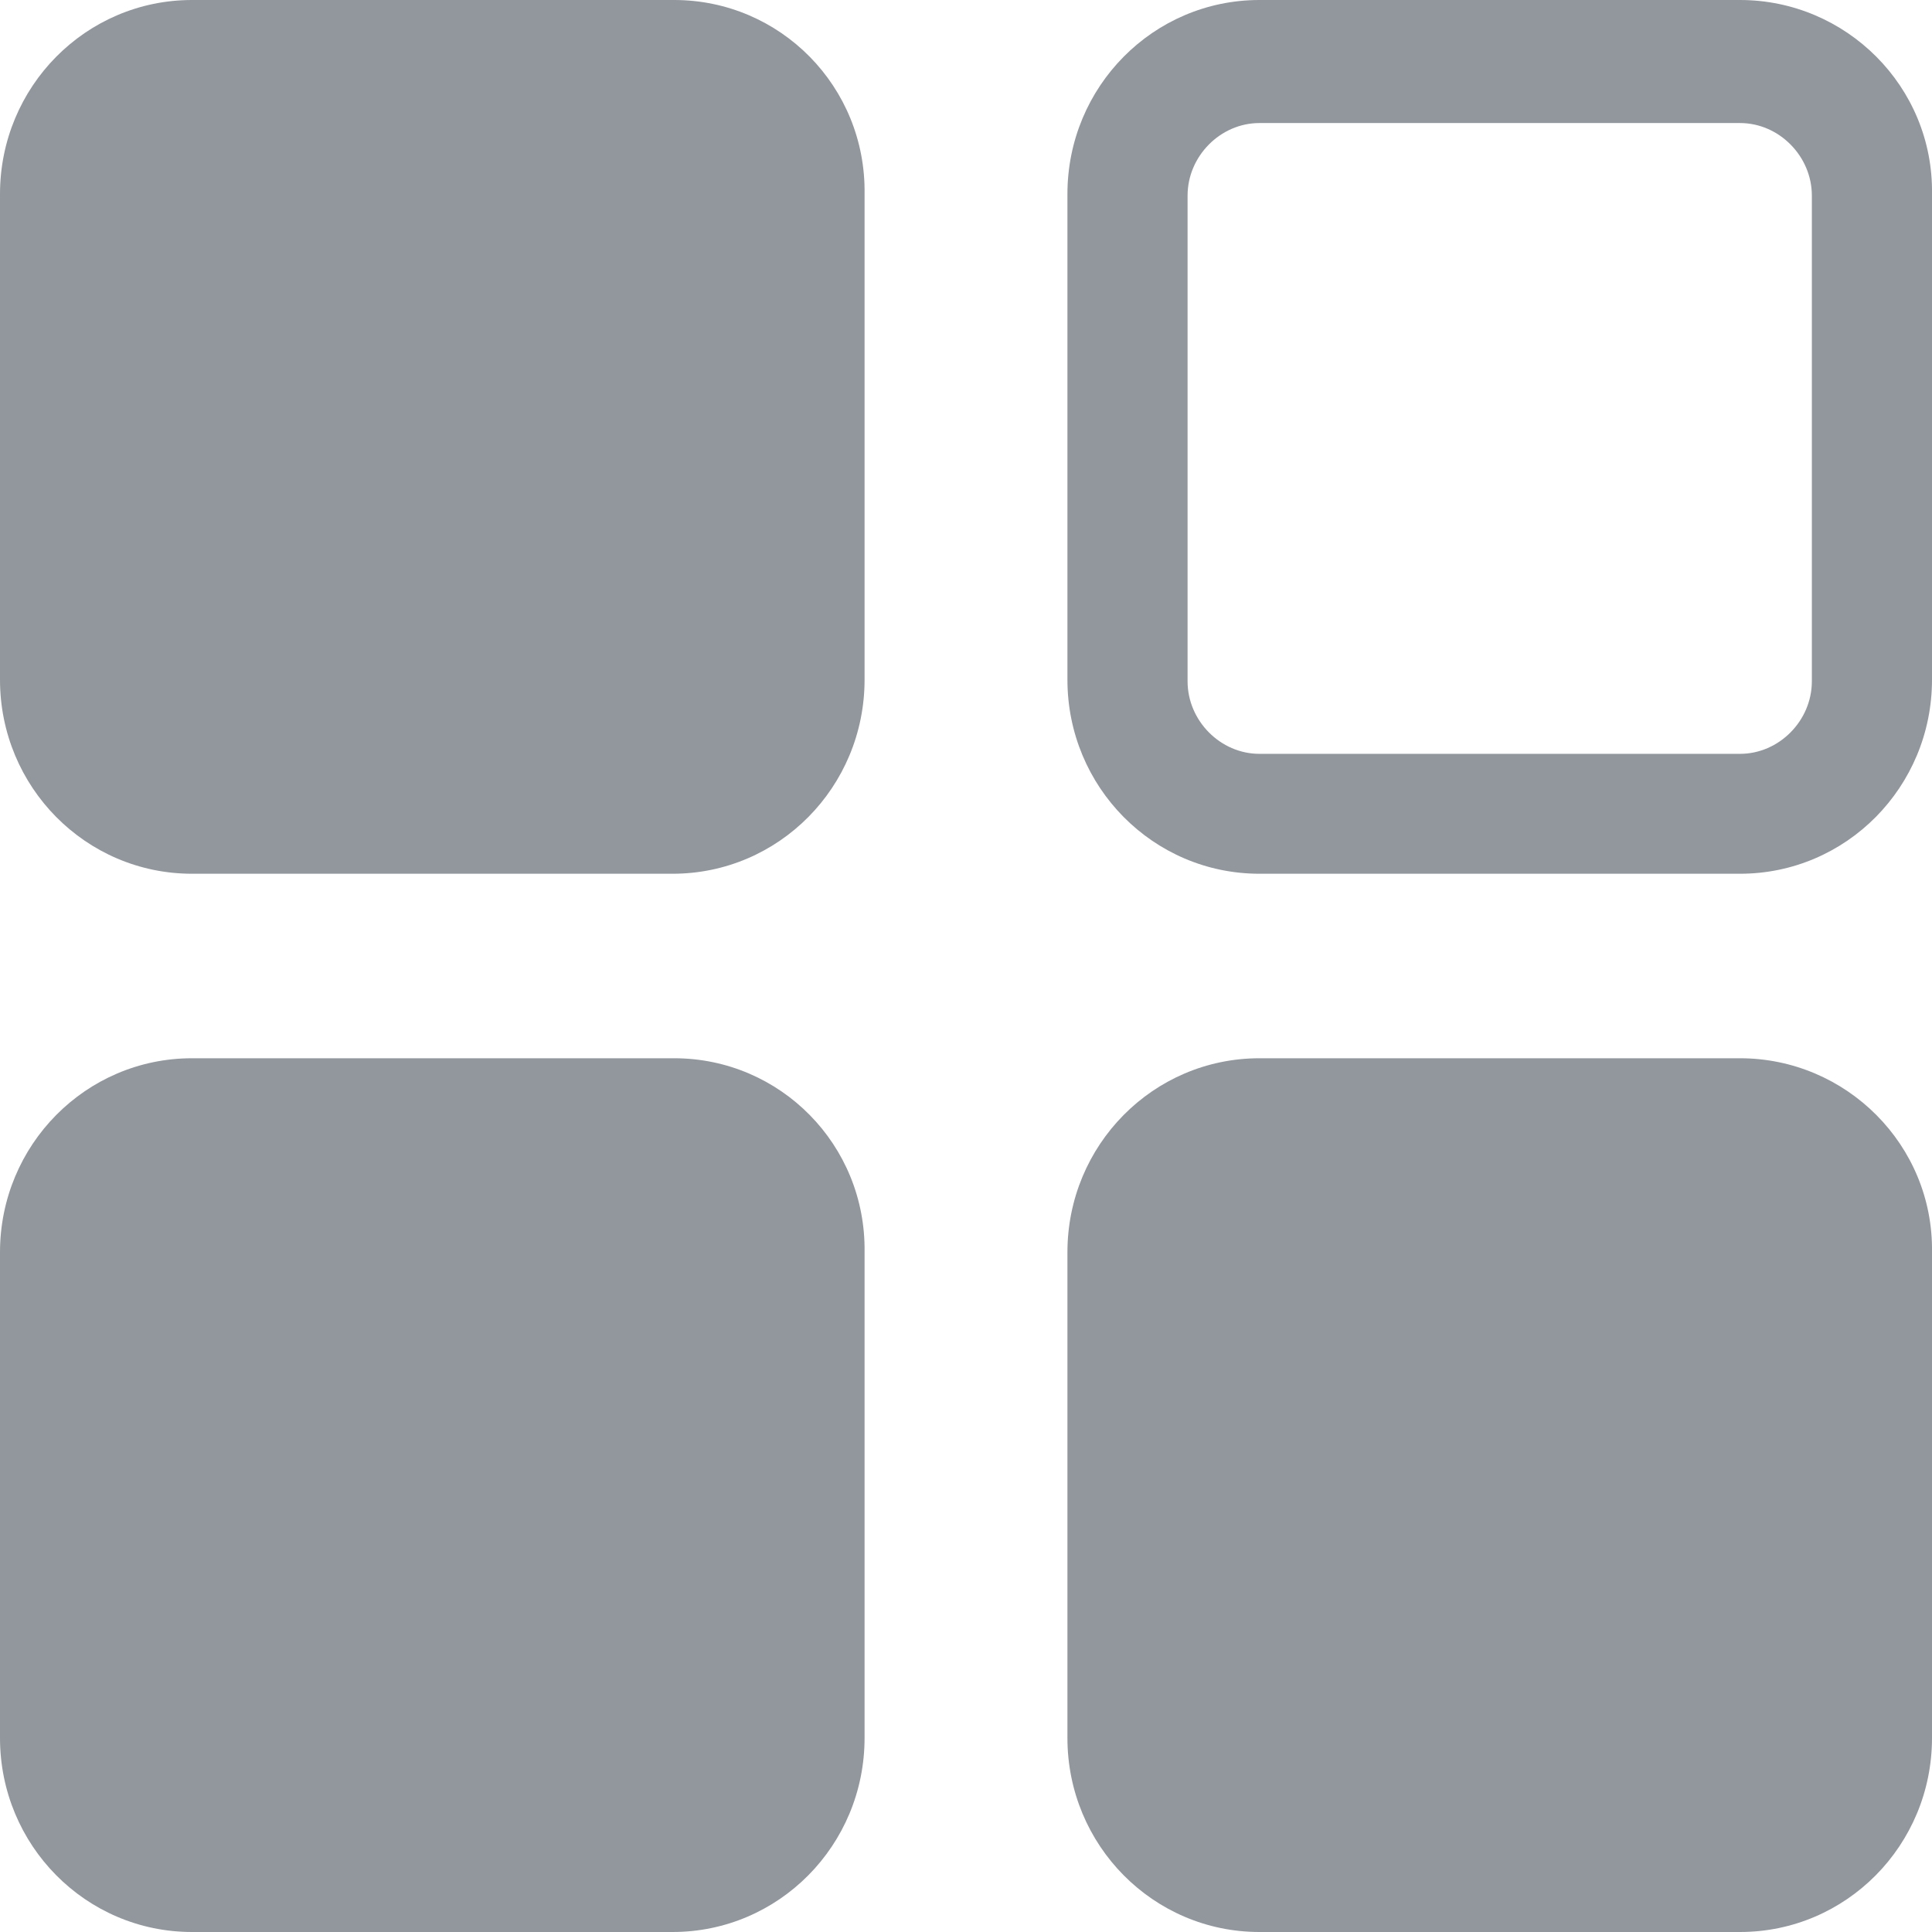
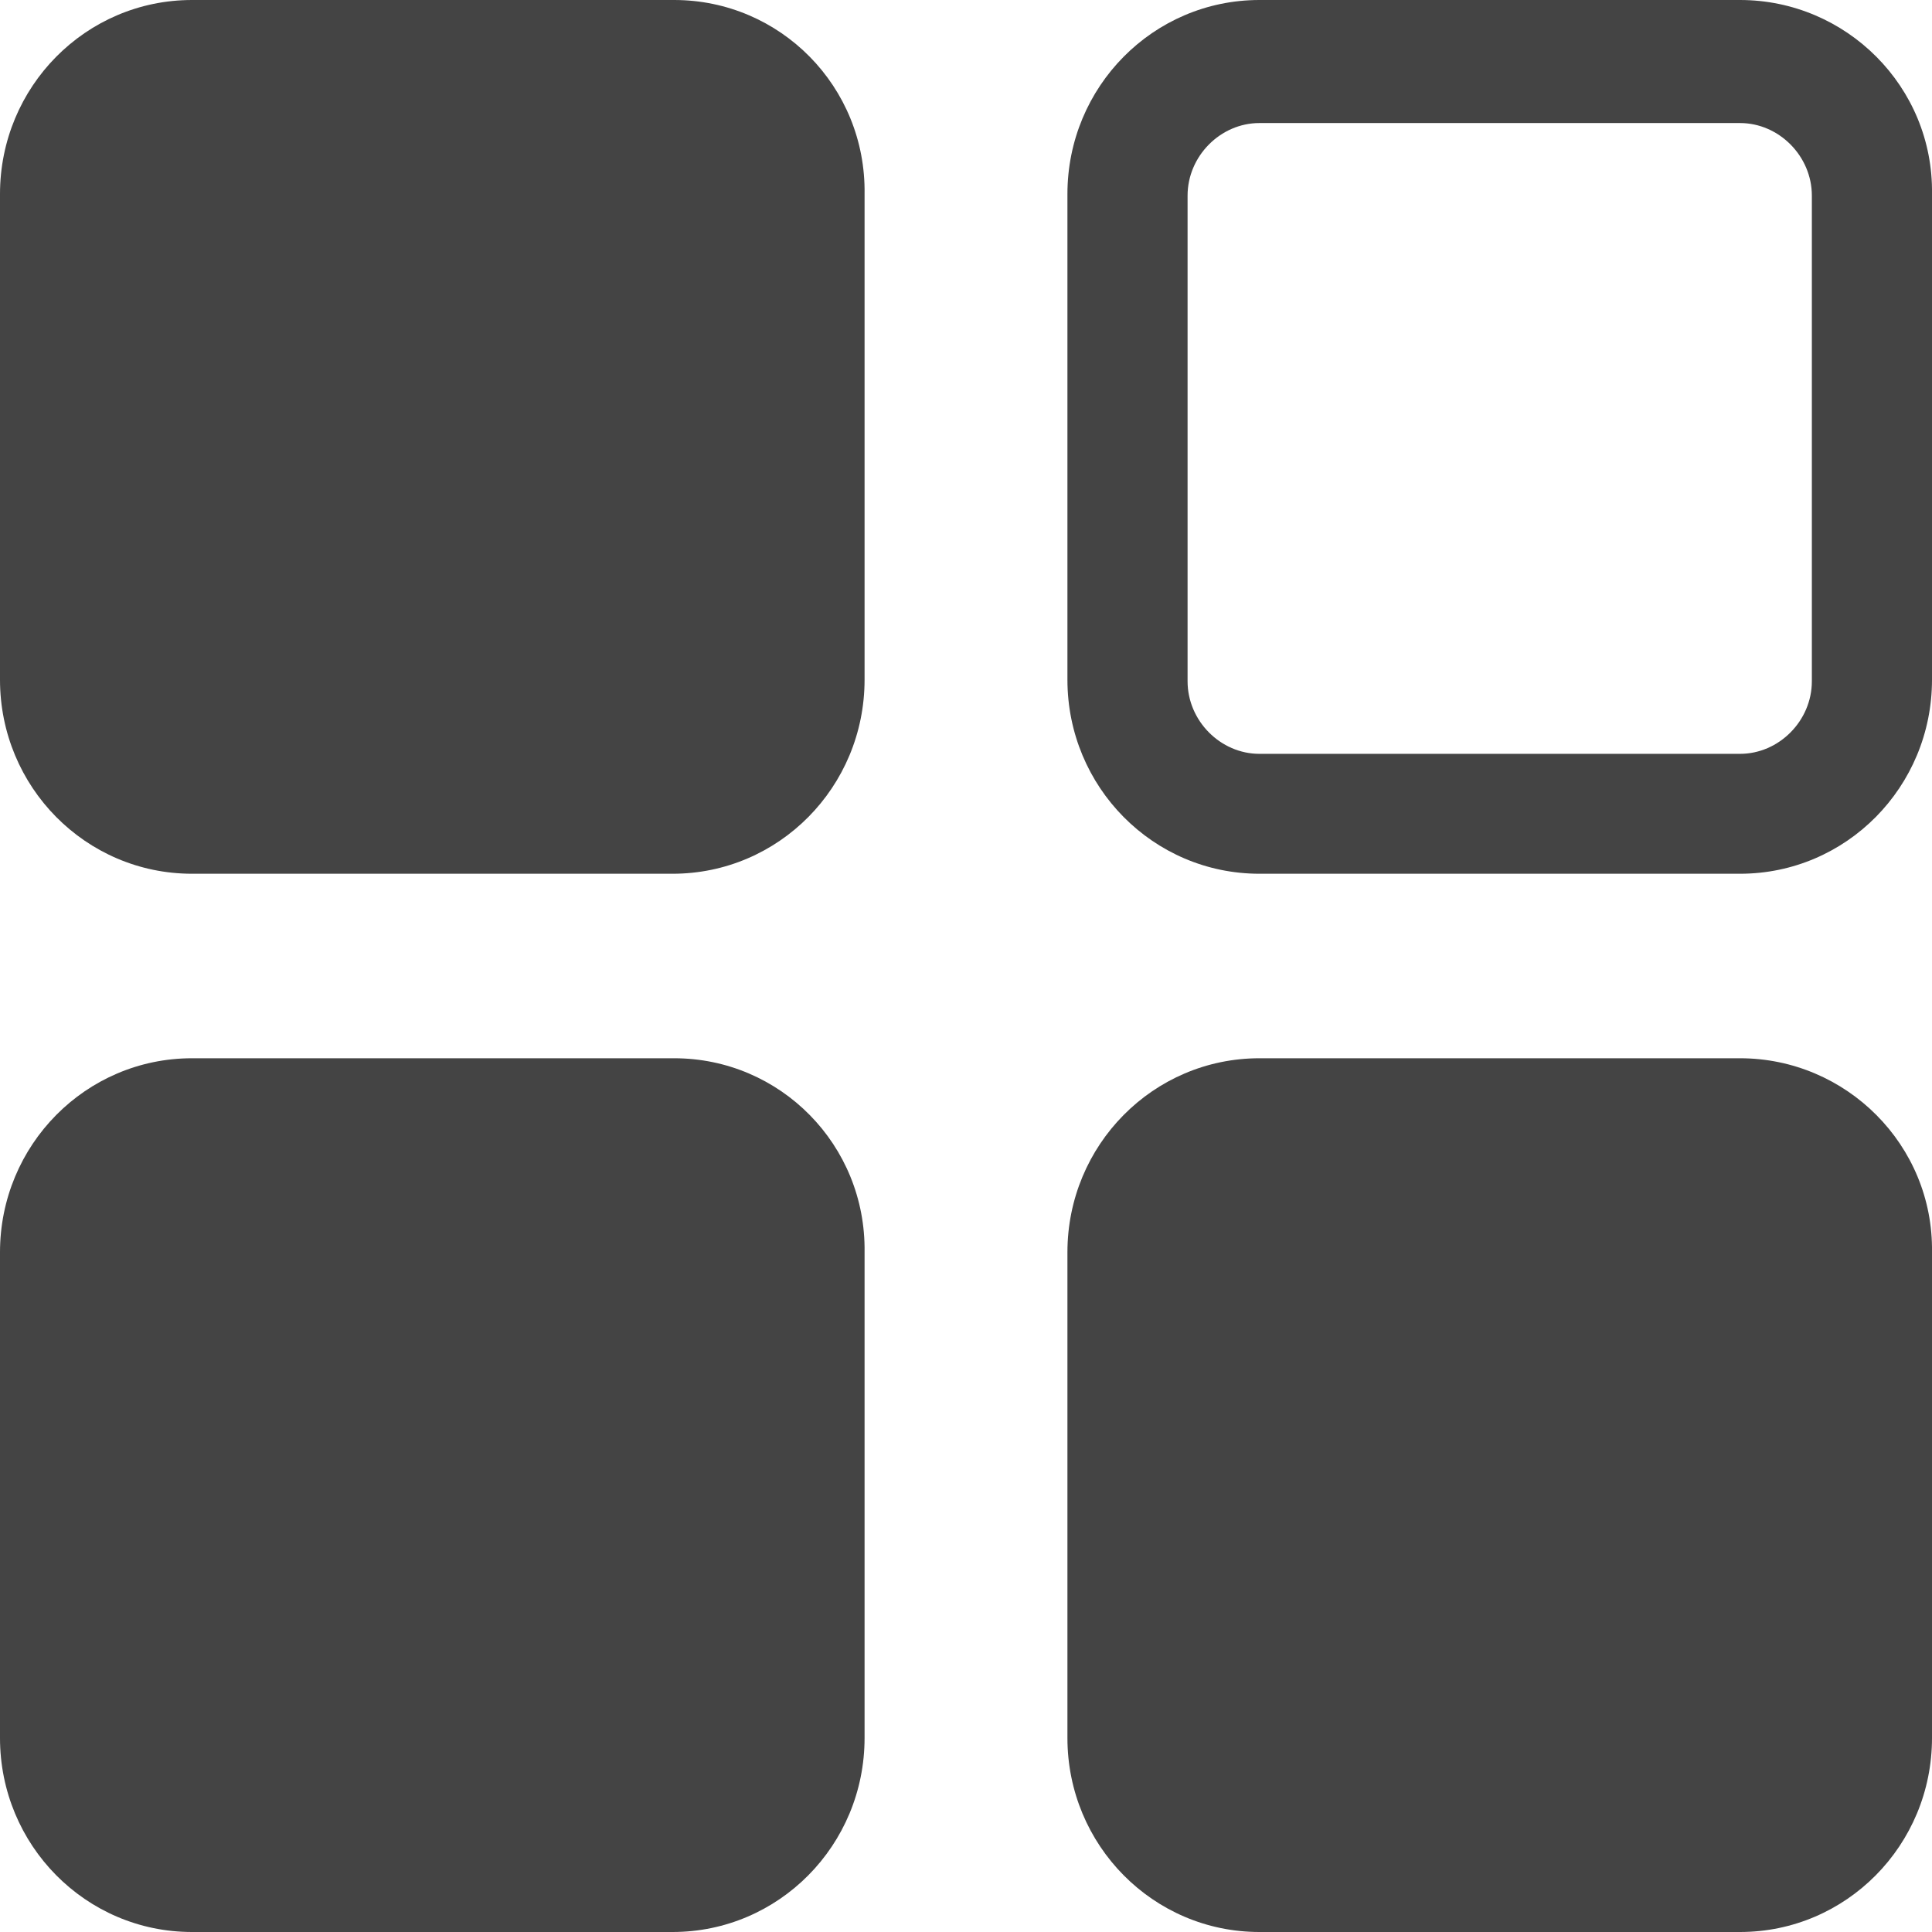
<svg xmlns="http://www.w3.org/2000/svg" width="16" height="16" viewBox="0 0 16 16" fill="none">
-   <path fill-rule="evenodd" clip-rule="evenodd" d="M5.583 0H1.59C0.711 0 0 0.718 0 1.607V5.629C0 6.518 0.711 7.236 1.59 7.236H5.57C6.449 7.236 7.16 6.518 7.16 5.629V1.607C7.173 0.718 6.462 0 5.583 0ZM5.583 8.764H1.59C0.711 8.764 0 9.482 0 10.371V14.393C0 15.282 0.711 16 1.59 16H5.57C6.449 16 7.16 15.282 7.16 14.393V10.371C7.173 9.482 6.462 8.764 5.583 8.764ZM10.43 8.764H14.41C15.289 8.764 16.013 9.482 16 10.371V14.393C16 15.282 15.289 16 14.41 16H10.43C9.551 16 8.84 15.282 8.84 14.393V10.371C8.84 9.482 9.551 8.764 10.43 8.764ZM14.41 0H10.43C9.551 0 8.84 0.718 8.84 1.607V5.629C8.84 6.518 9.551 7.236 10.43 7.236H14.41C15.289 7.236 16 6.518 16 5.629V1.607C16.013 0.718 15.289 0 14.41 0ZM14.41 6.243C14.733 6.243 15.005 5.969 15.005 5.642V1.62C15.005 1.293 14.733 1.019 14.41 1.019H10.43C10.107 1.019 9.835 1.293 9.835 1.62V5.642C9.835 5.969 10.107 6.243 10.43 6.243H14.41Z" fill="rgba(38, 49, 61, 0.5)" />
+   <path fill-rule="evenodd" clip-rule="evenodd" d="M5.583 0H1.59C0.711 0 0 0.718 0 1.607V5.629C0 6.518 0.711 7.236 1.59 7.236H5.57C6.449 7.236 7.16 6.518 7.16 5.629V1.607C7.173 0.718 6.462 0 5.583 0ZM5.583 8.764H1.59C0.711 8.764 0 9.482 0 10.371V14.393C0 15.282 0.711 16 1.59 16H5.57C6.449 16 7.16 15.282 7.16 14.393V10.371C7.173 9.482 6.462 8.764 5.583 8.764ZM10.43 8.764H14.41C15.289 8.764 16.013 9.482 16 10.371V14.393C16 15.282 15.289 16 14.41 16H10.43C9.551 16 8.84 15.282 8.84 14.393V10.371C8.84 9.482 9.551 8.764 10.43 8.764ZM14.41 0H10.43C9.551 0 8.84 0.718 8.84 1.607V5.629C8.84 6.518 9.551 7.236 10.43 7.236H14.41C15.289 7.236 16 6.518 16 5.629V1.607C16.013 0.718 15.289 0 14.41 0ZM14.41 6.243C14.733 6.243 15.005 5.969 15.005 5.642V1.62C15.005 1.293 14.733 1.019 14.41 1.019H10.43C10.107 1.019 9.835 1.293 9.835 1.62V5.642C9.835 5.969 10.107 6.243 10.43 6.243H14.41Z" fill="#444444" />
</svg>
